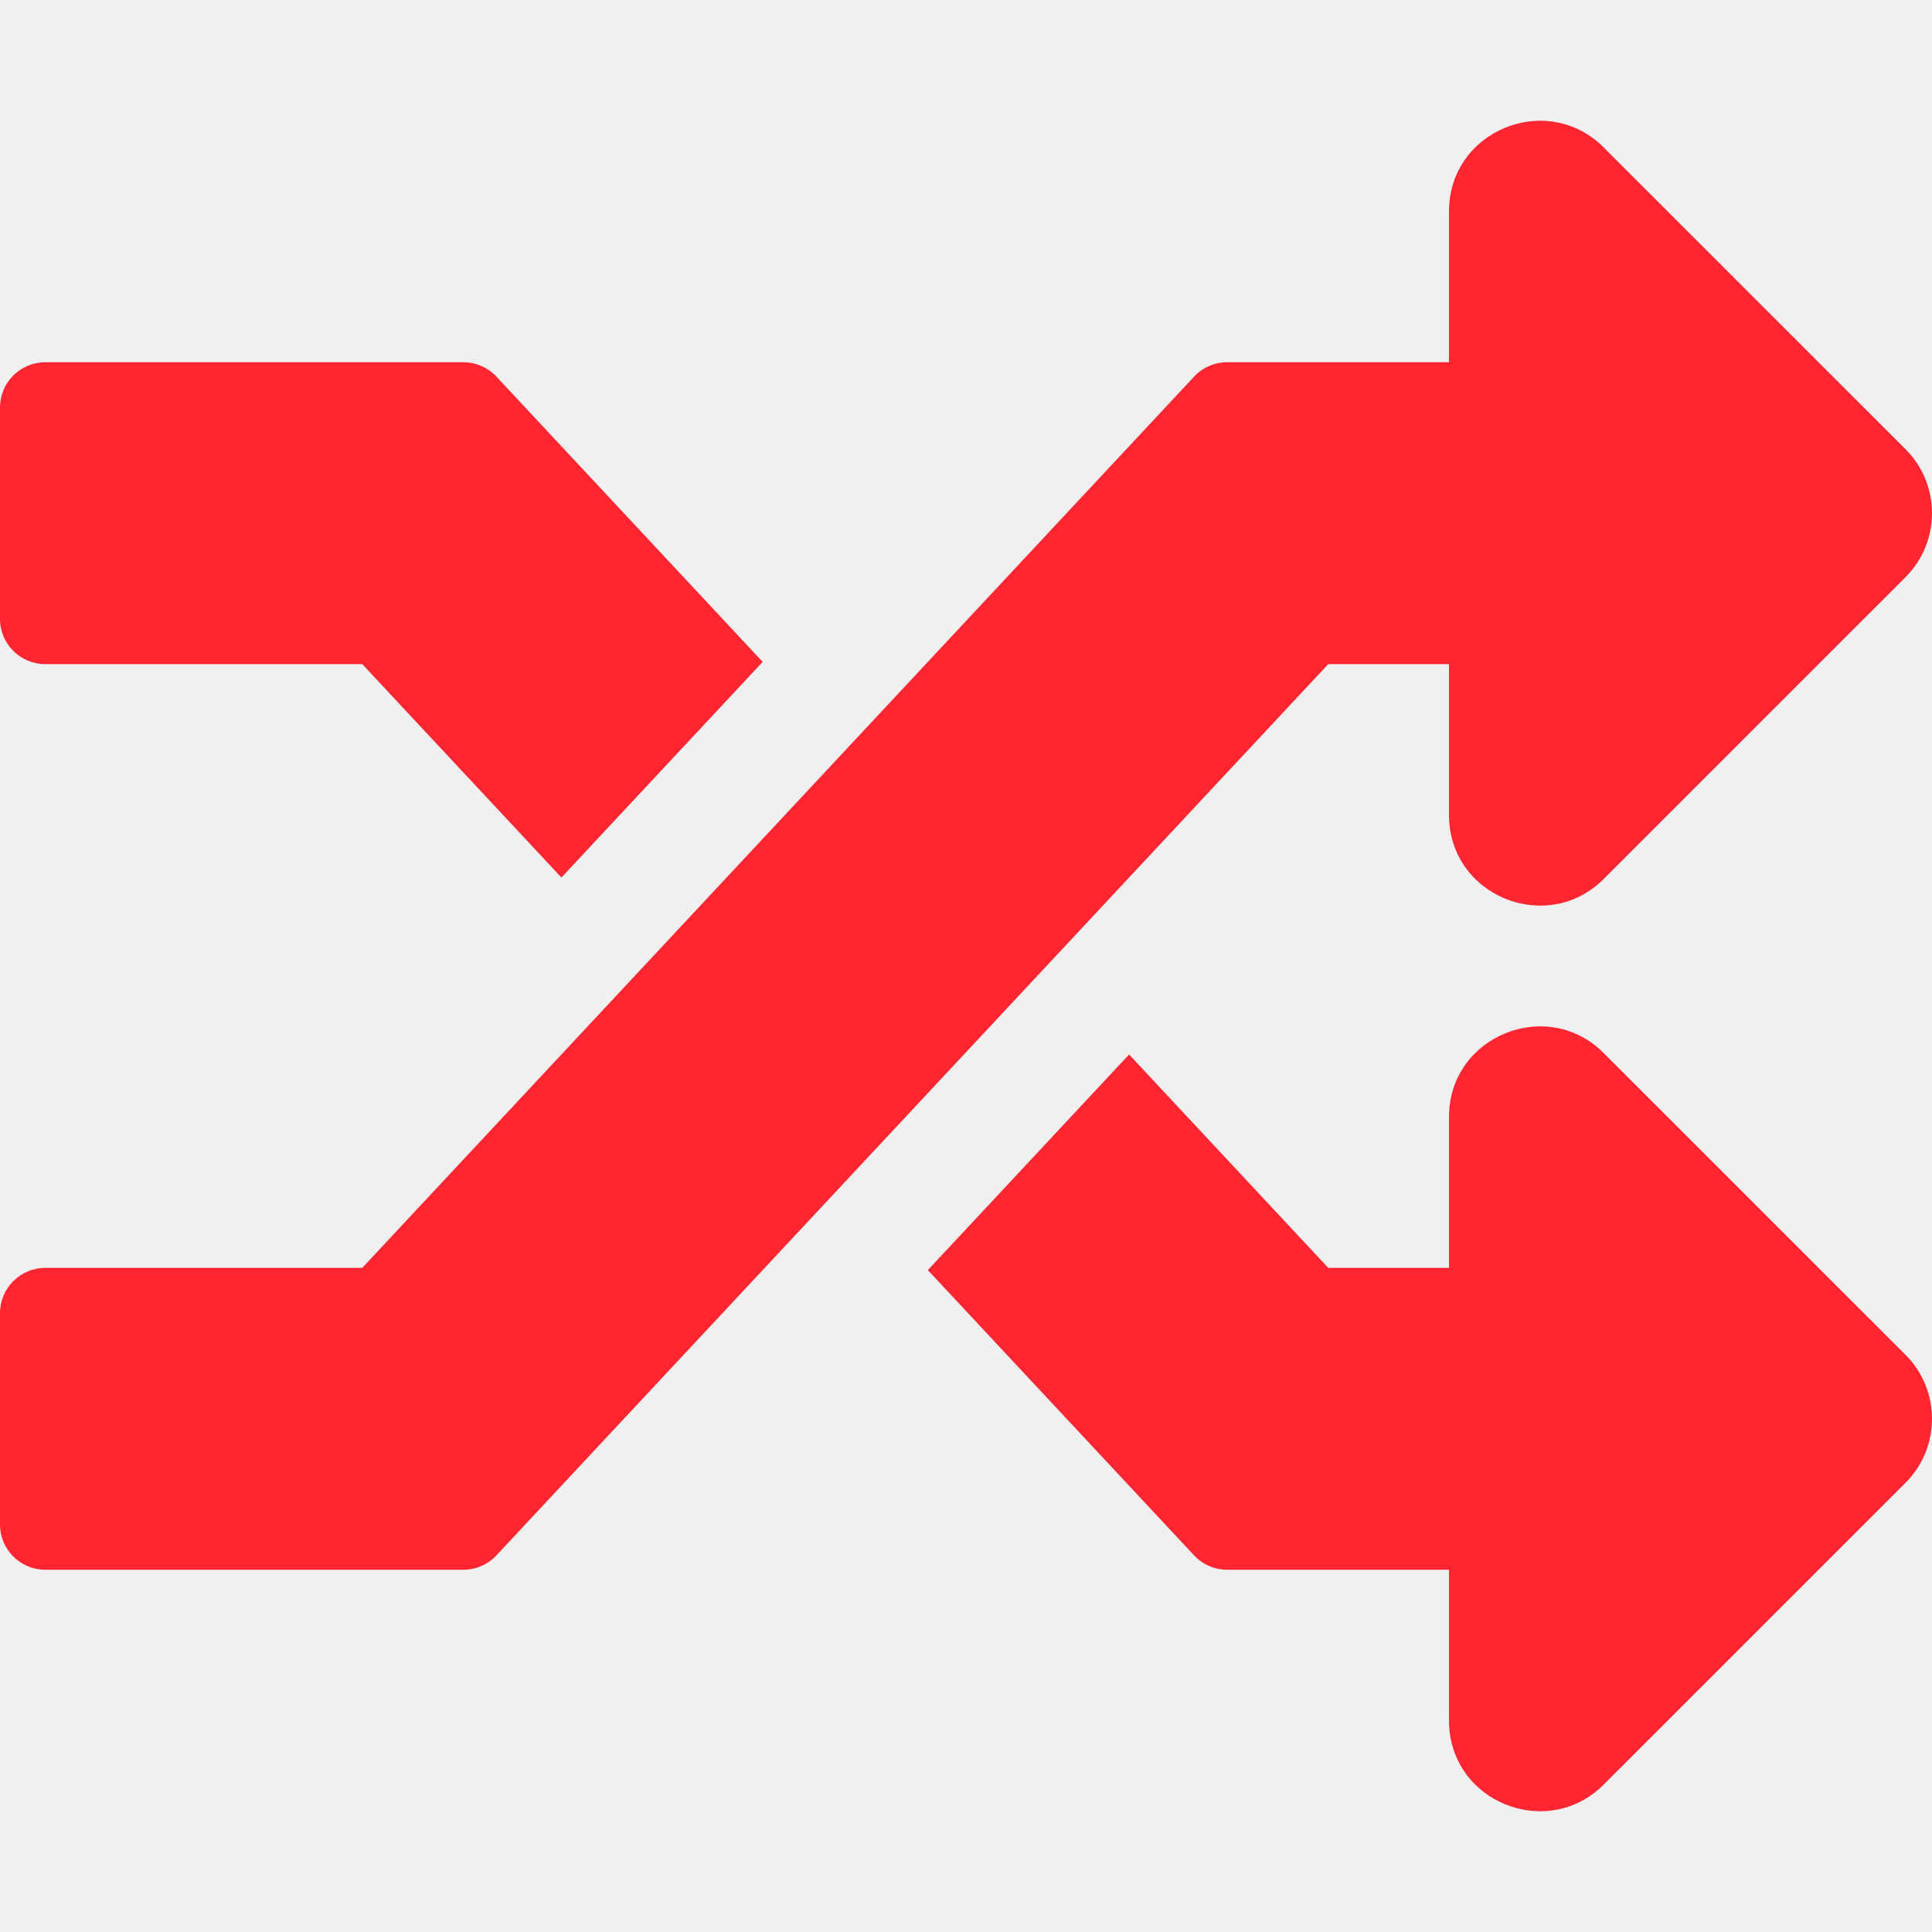
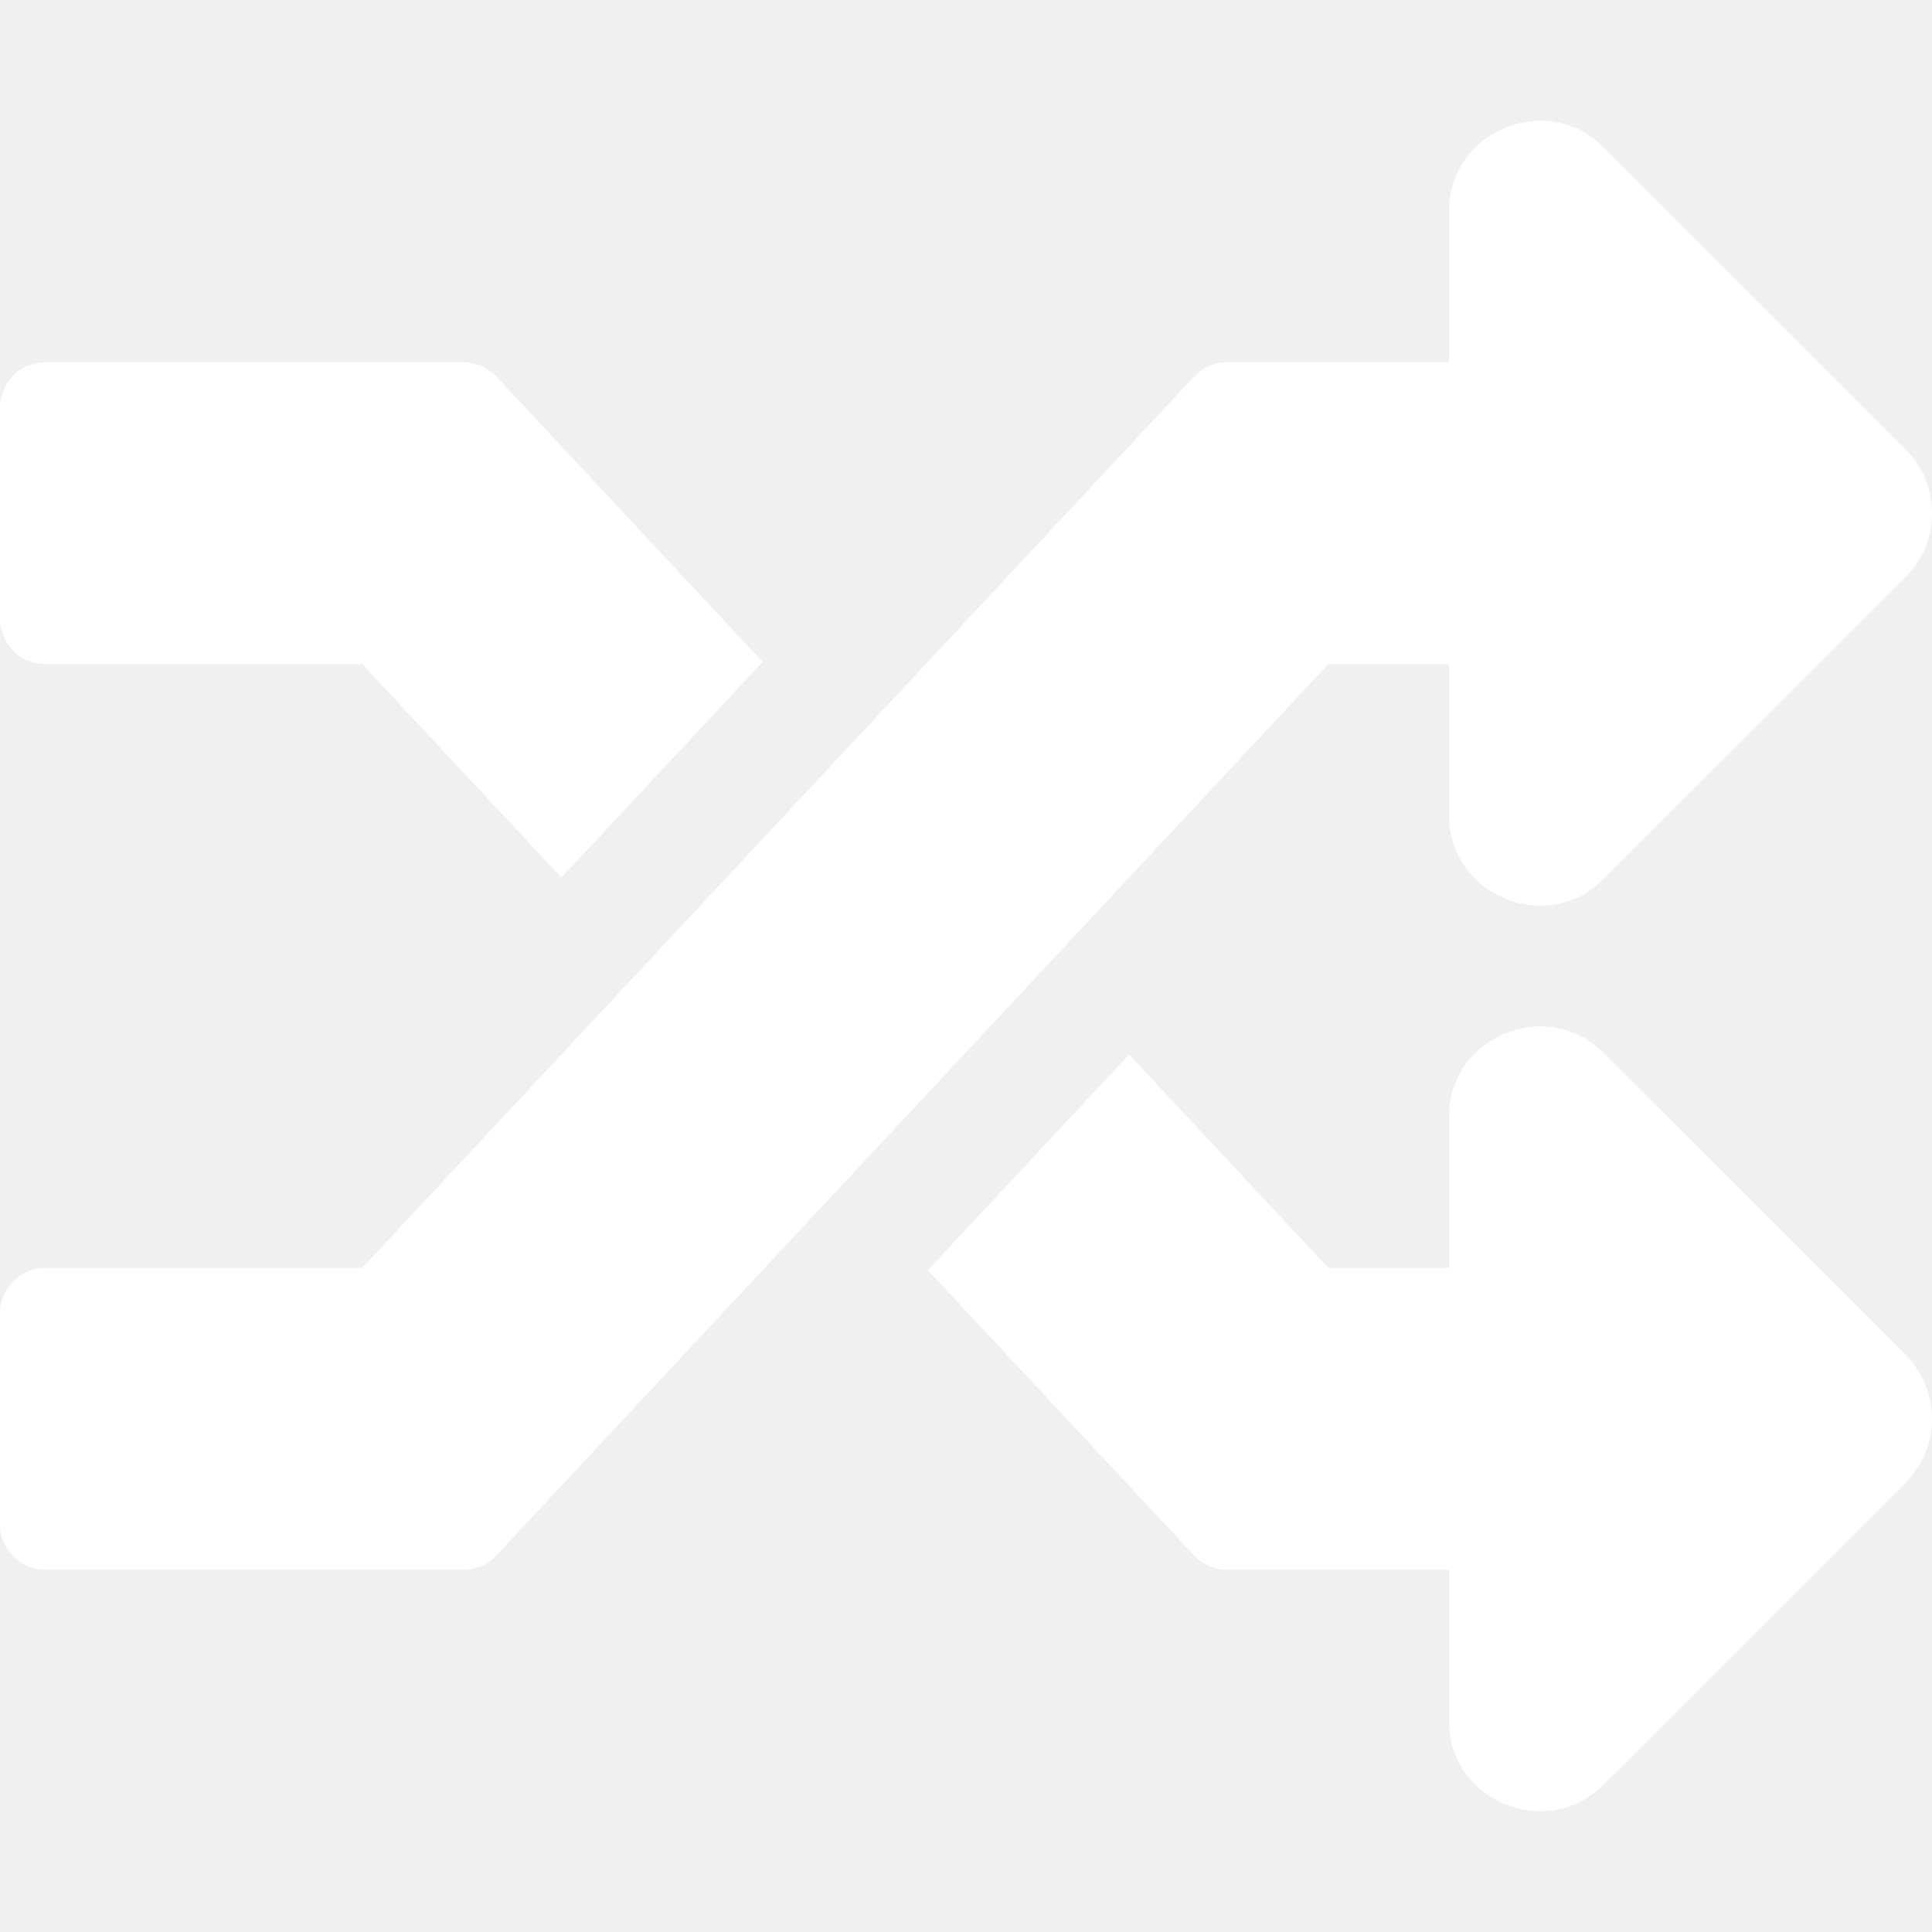
<svg xmlns="http://www.w3.org/2000/svg" aria-hidden="true" focusable="false" data-prefix="fas" data-icon="random" class="svg-inline--fa fa-random fa-w-16" role="img" viewBox="0 0 512 512">
-   <path fill="#FF2631" d="M504.971 359.029c9.373 9.373 9.373 24.569 0 33.941l-80 79.984c-15.01 15.01-40.971 4.49-40.971-16.971V416h-58.785a12.004 12.004 0 0 1-8.773-3.812l-70.556-75.596 53.333-57.143L352 336h32v-39.981c0-21.438 25.943-31.998 40.971-16.971l80 79.981zM12 176h84l52.781 56.551 53.333-57.143-70.556-75.596A11.999 11.999 0 0 0 122.785 96H12c-6.627 0-12 5.373-12 12v56c0 6.627 5.373 12 12 12zm372 0v39.984c0 21.46 25.961 31.98 40.971 16.971l80-79.984c9.373-9.373 9.373-24.569 0-33.941l-80-79.981C409.943 24.021 384 34.582 384 56.019V96h-58.785a12.004 12.004 0 0 0-8.773 3.812L96 336H12c-6.627 0-12 5.373-12 12v56c0 6.627 5.373 12 12 12h110.785c3.326 0 6.503-1.381 8.773-3.812L352 176h32z" />
+   <path fill="#fff" d="M504.971 359.029c9.373 9.373 9.373 24.569 0 33.941l-80 79.984c-15.01 15.01-40.971 4.49-40.971-16.971V416h-58.785a12.004 12.004 0 0 1-8.773-3.812l-70.556-75.596 53.333-57.143L352 336h32v-39.981c0-21.438 25.943-31.998 40.971-16.971l80 79.981zM12 176h84l52.781 56.551 53.333-57.143-70.556-75.596A11.999 11.999 0 0 0 122.785 96H12c-6.627 0-12 5.373-12 12v56c0 6.627 5.373 12 12 12zm372 0v39.984c0 21.46 25.961 31.98 40.971 16.971l80-79.984c9.373-9.373 9.373-24.569 0-33.941l-80-79.981C409.943 24.021 384 34.582 384 56.019V96h-58.785a12.004 12.004 0 0 0-8.773 3.812L96 336H12c-6.627 0-12 5.373-12 12v56c0 6.627 5.373 12 12 12h110.785c3.326 0 6.503-1.381 8.773-3.812L352 176h32z" />
</svg>
